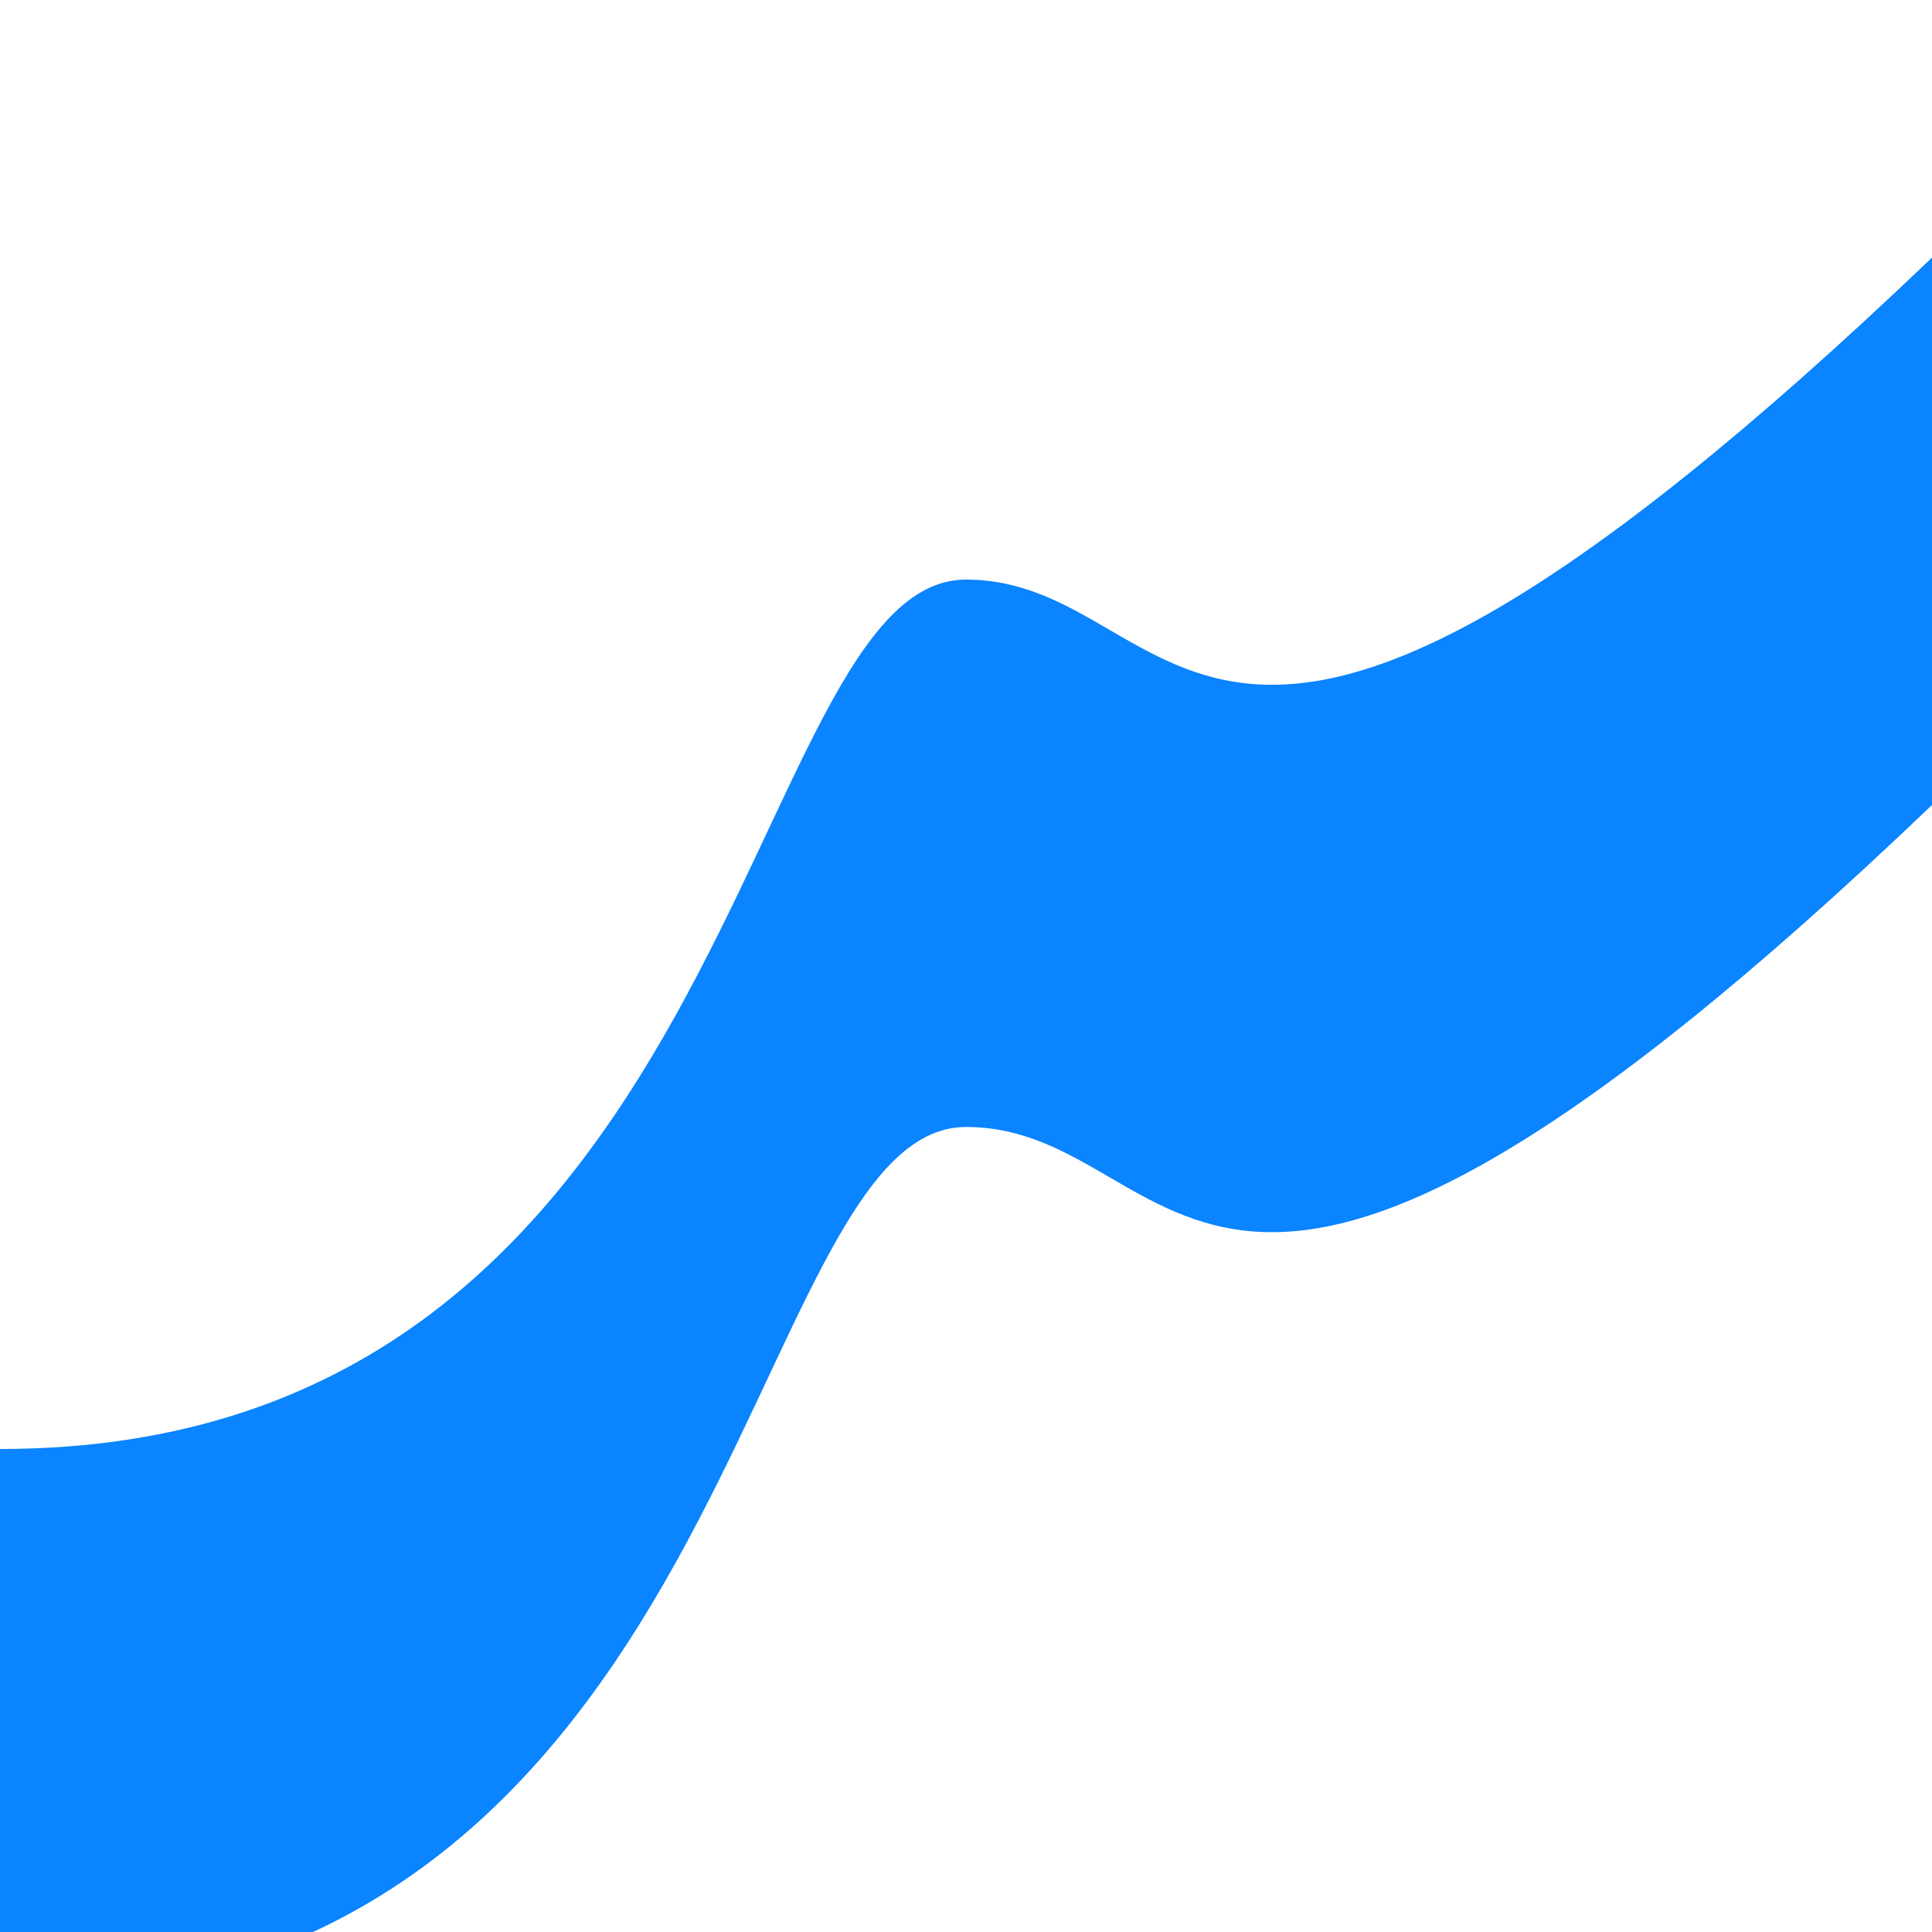
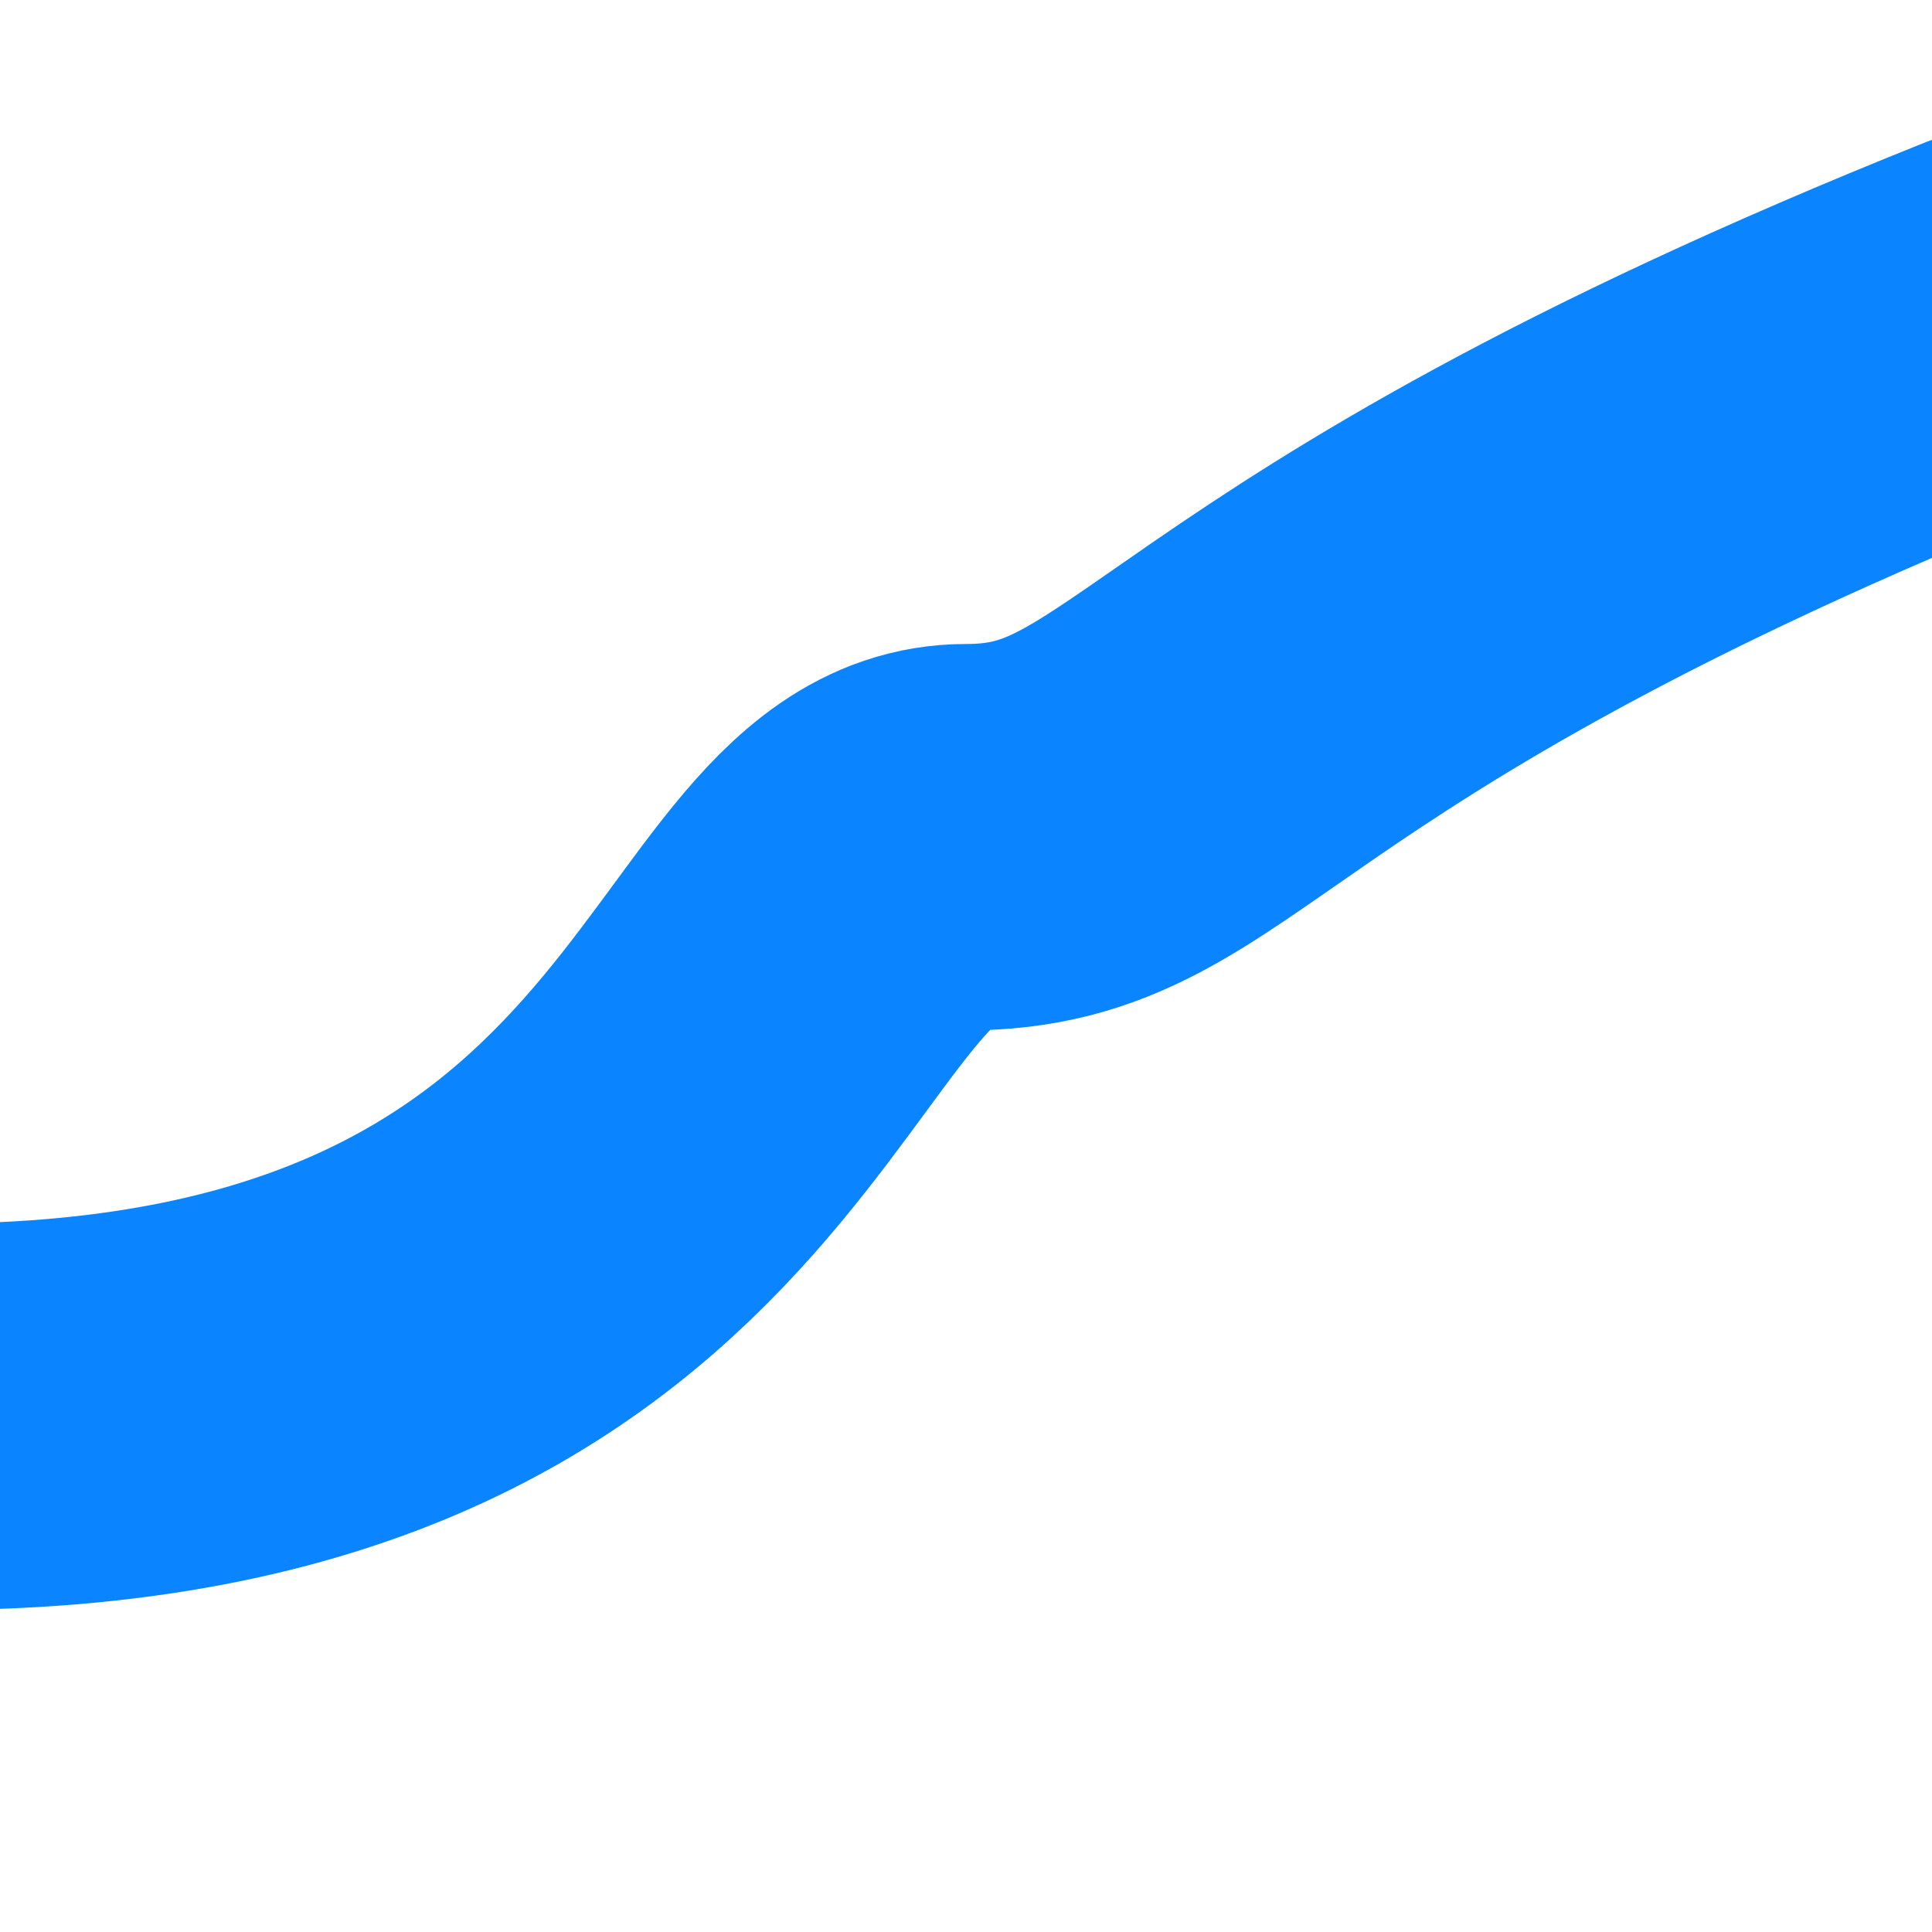
- <svg xmlns="http://www.w3.org/2000/svg" viewBox="0 0 300 300">
-   <path d="M0,225 C115,225 115,90 150,90 C185,90 185,150 300,40            L300,125 C185,235 185,175 150,175 C115,175 115,310 0,310 Z" fill="#0A84FF" />
+ <svg xmlns="http://www.w3.org/2000/svg" viewBox="0 0 300 300" overflow="hidden">
+   <path d="M-10,220 C115,220 115,130 150,130 C185,130 185,100 310,50" fill="none" stroke="#0A84FF" stroke-width="60" stroke-linecap="round" />
</svg>
